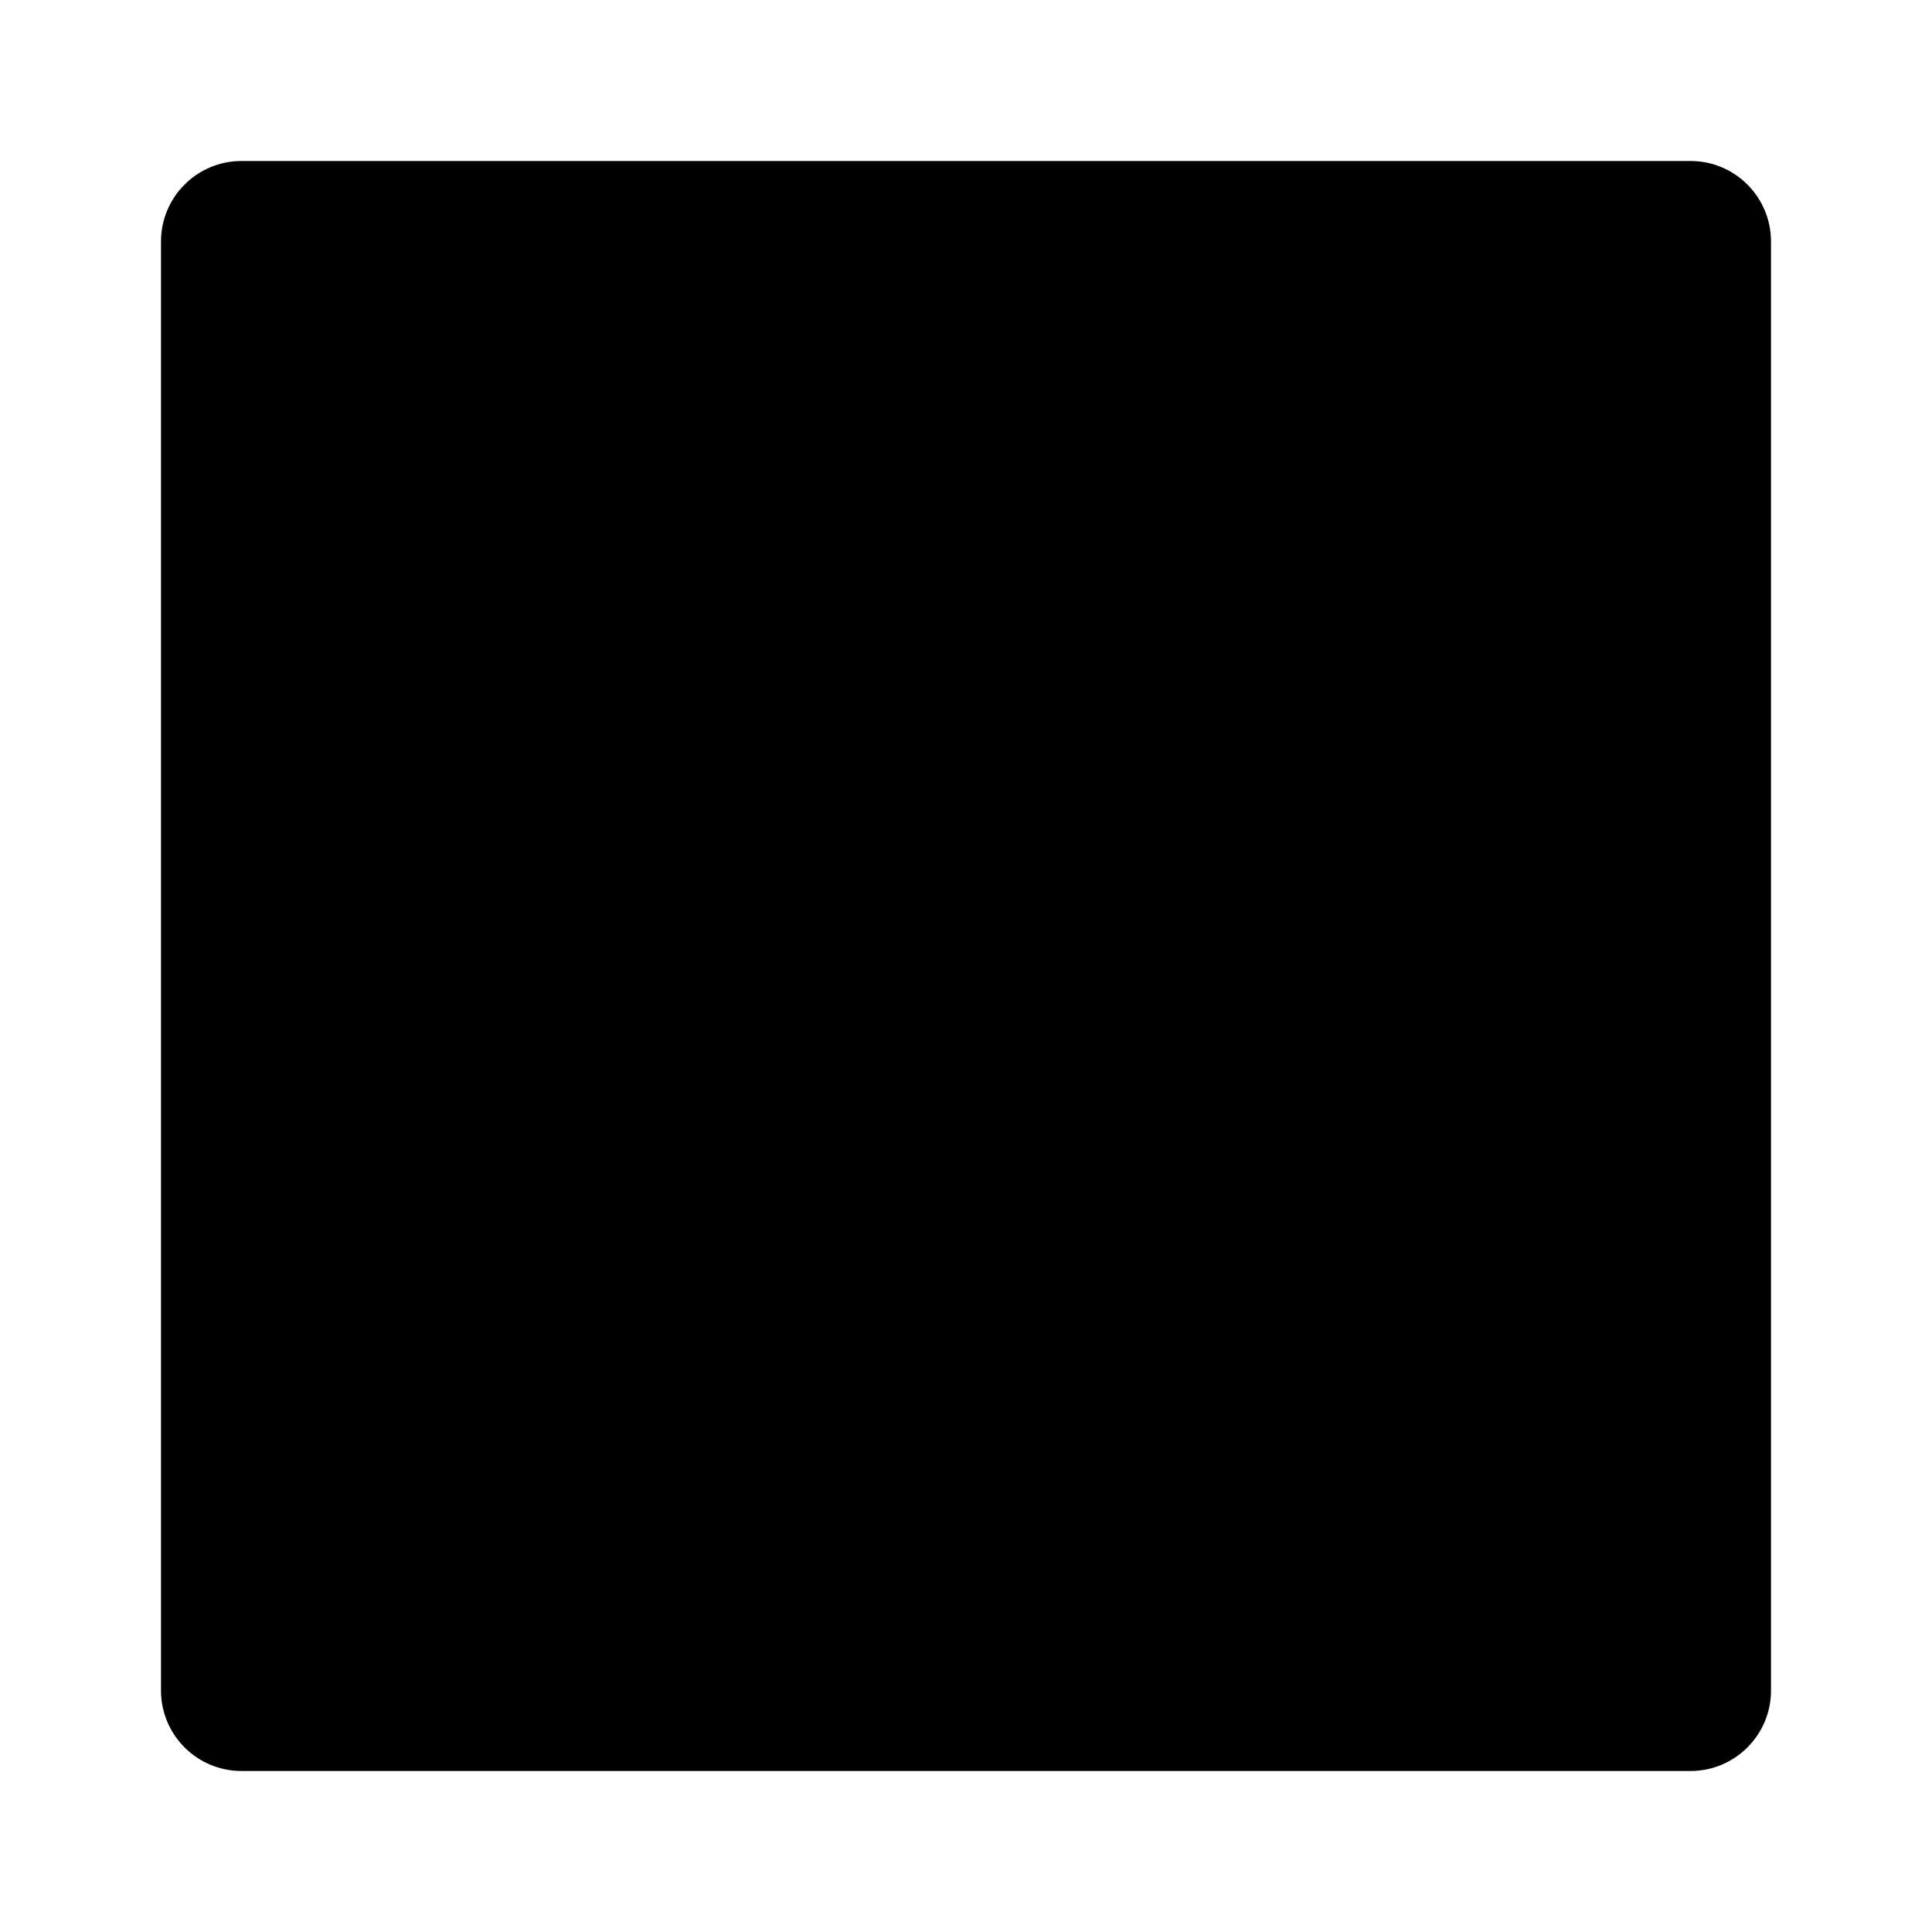
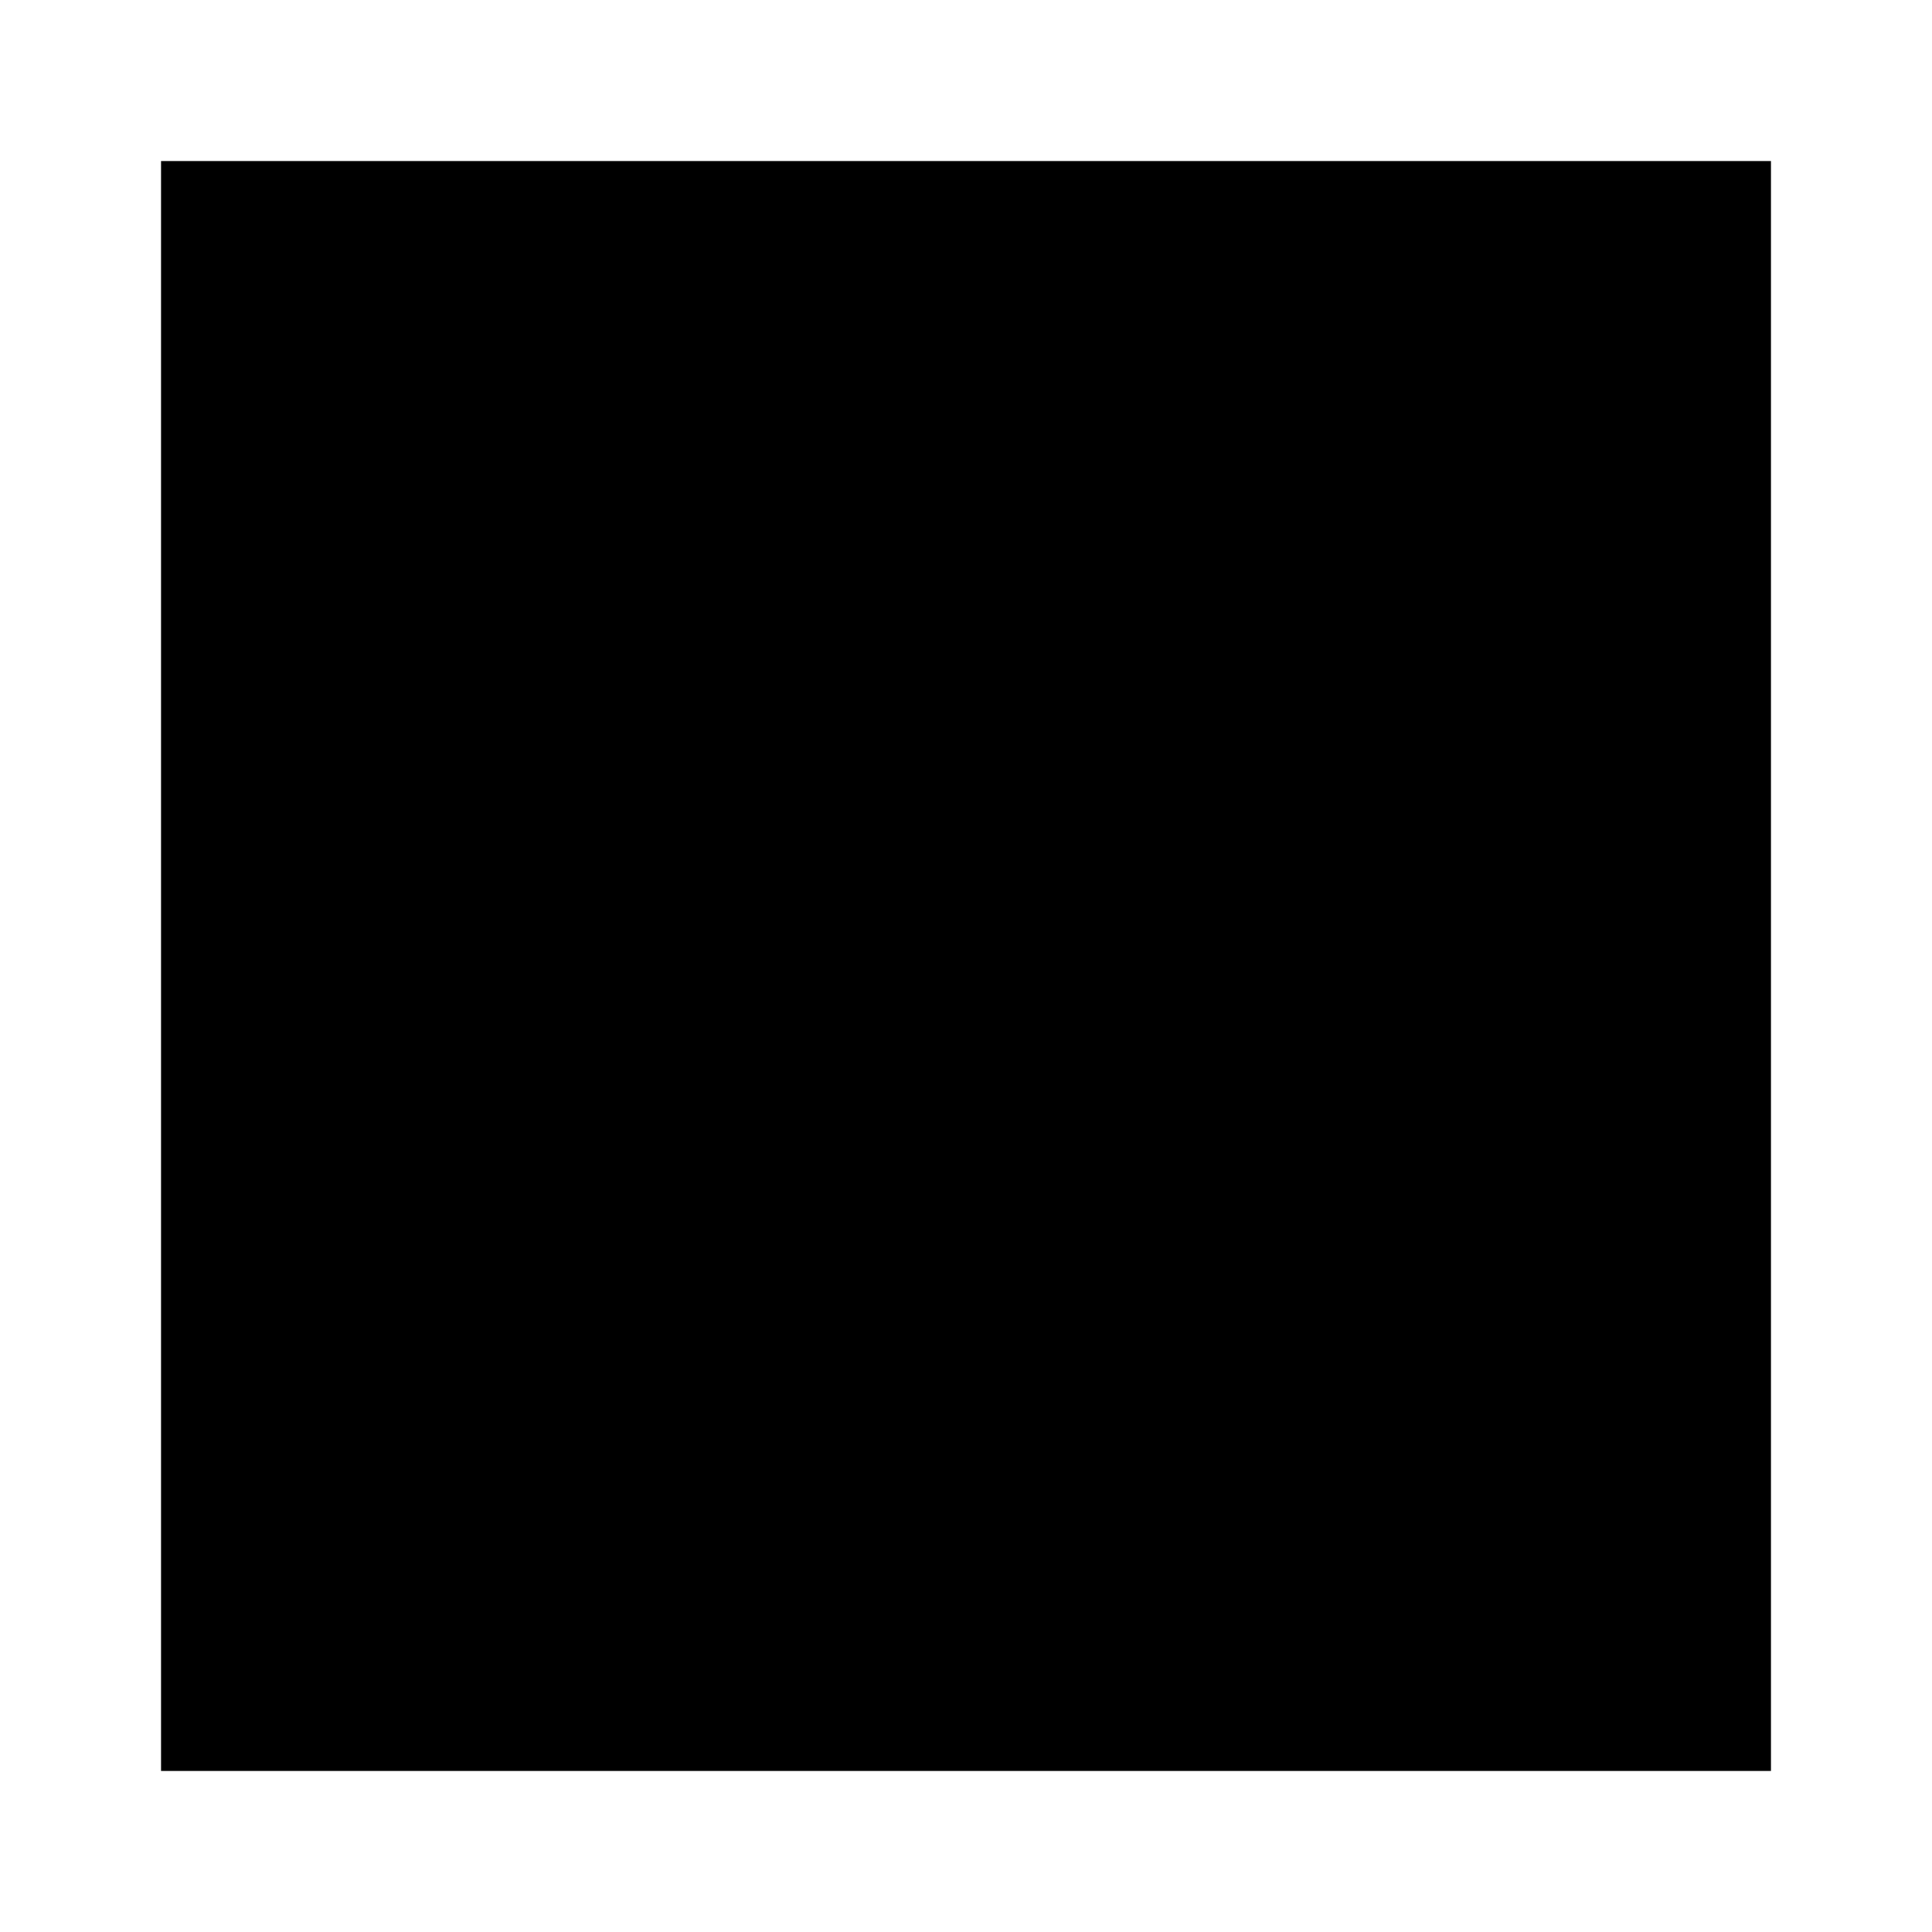
- <svg xmlns="http://www.w3.org/2000/svg" role="img" width="24" height="24" viewBox="0 0 24 24">
-   <rect width="20" height="20" x="2" y="2" stroke-linejoin="round" rx="1" />
+ <svg xmlns="http://www.w3.org/2000/svg" role="img" width="24" height="24" viewBox="0 0 24 24" aria-labelledby="dashboardIconTitle dashboardIconDesc">
+   <rect width="20" height="20" x="2" y="2" />
  <path d="M11 7L17 7M11 12L17 12M11 17L17 17" />
  <line x1="7" y1="7" x2="7" y2="7" />
  <line x1="7" y1="12" x2="7" y2="12" />
  <line x1="7" y1="17" x2="7" y2="17" />
</svg>
